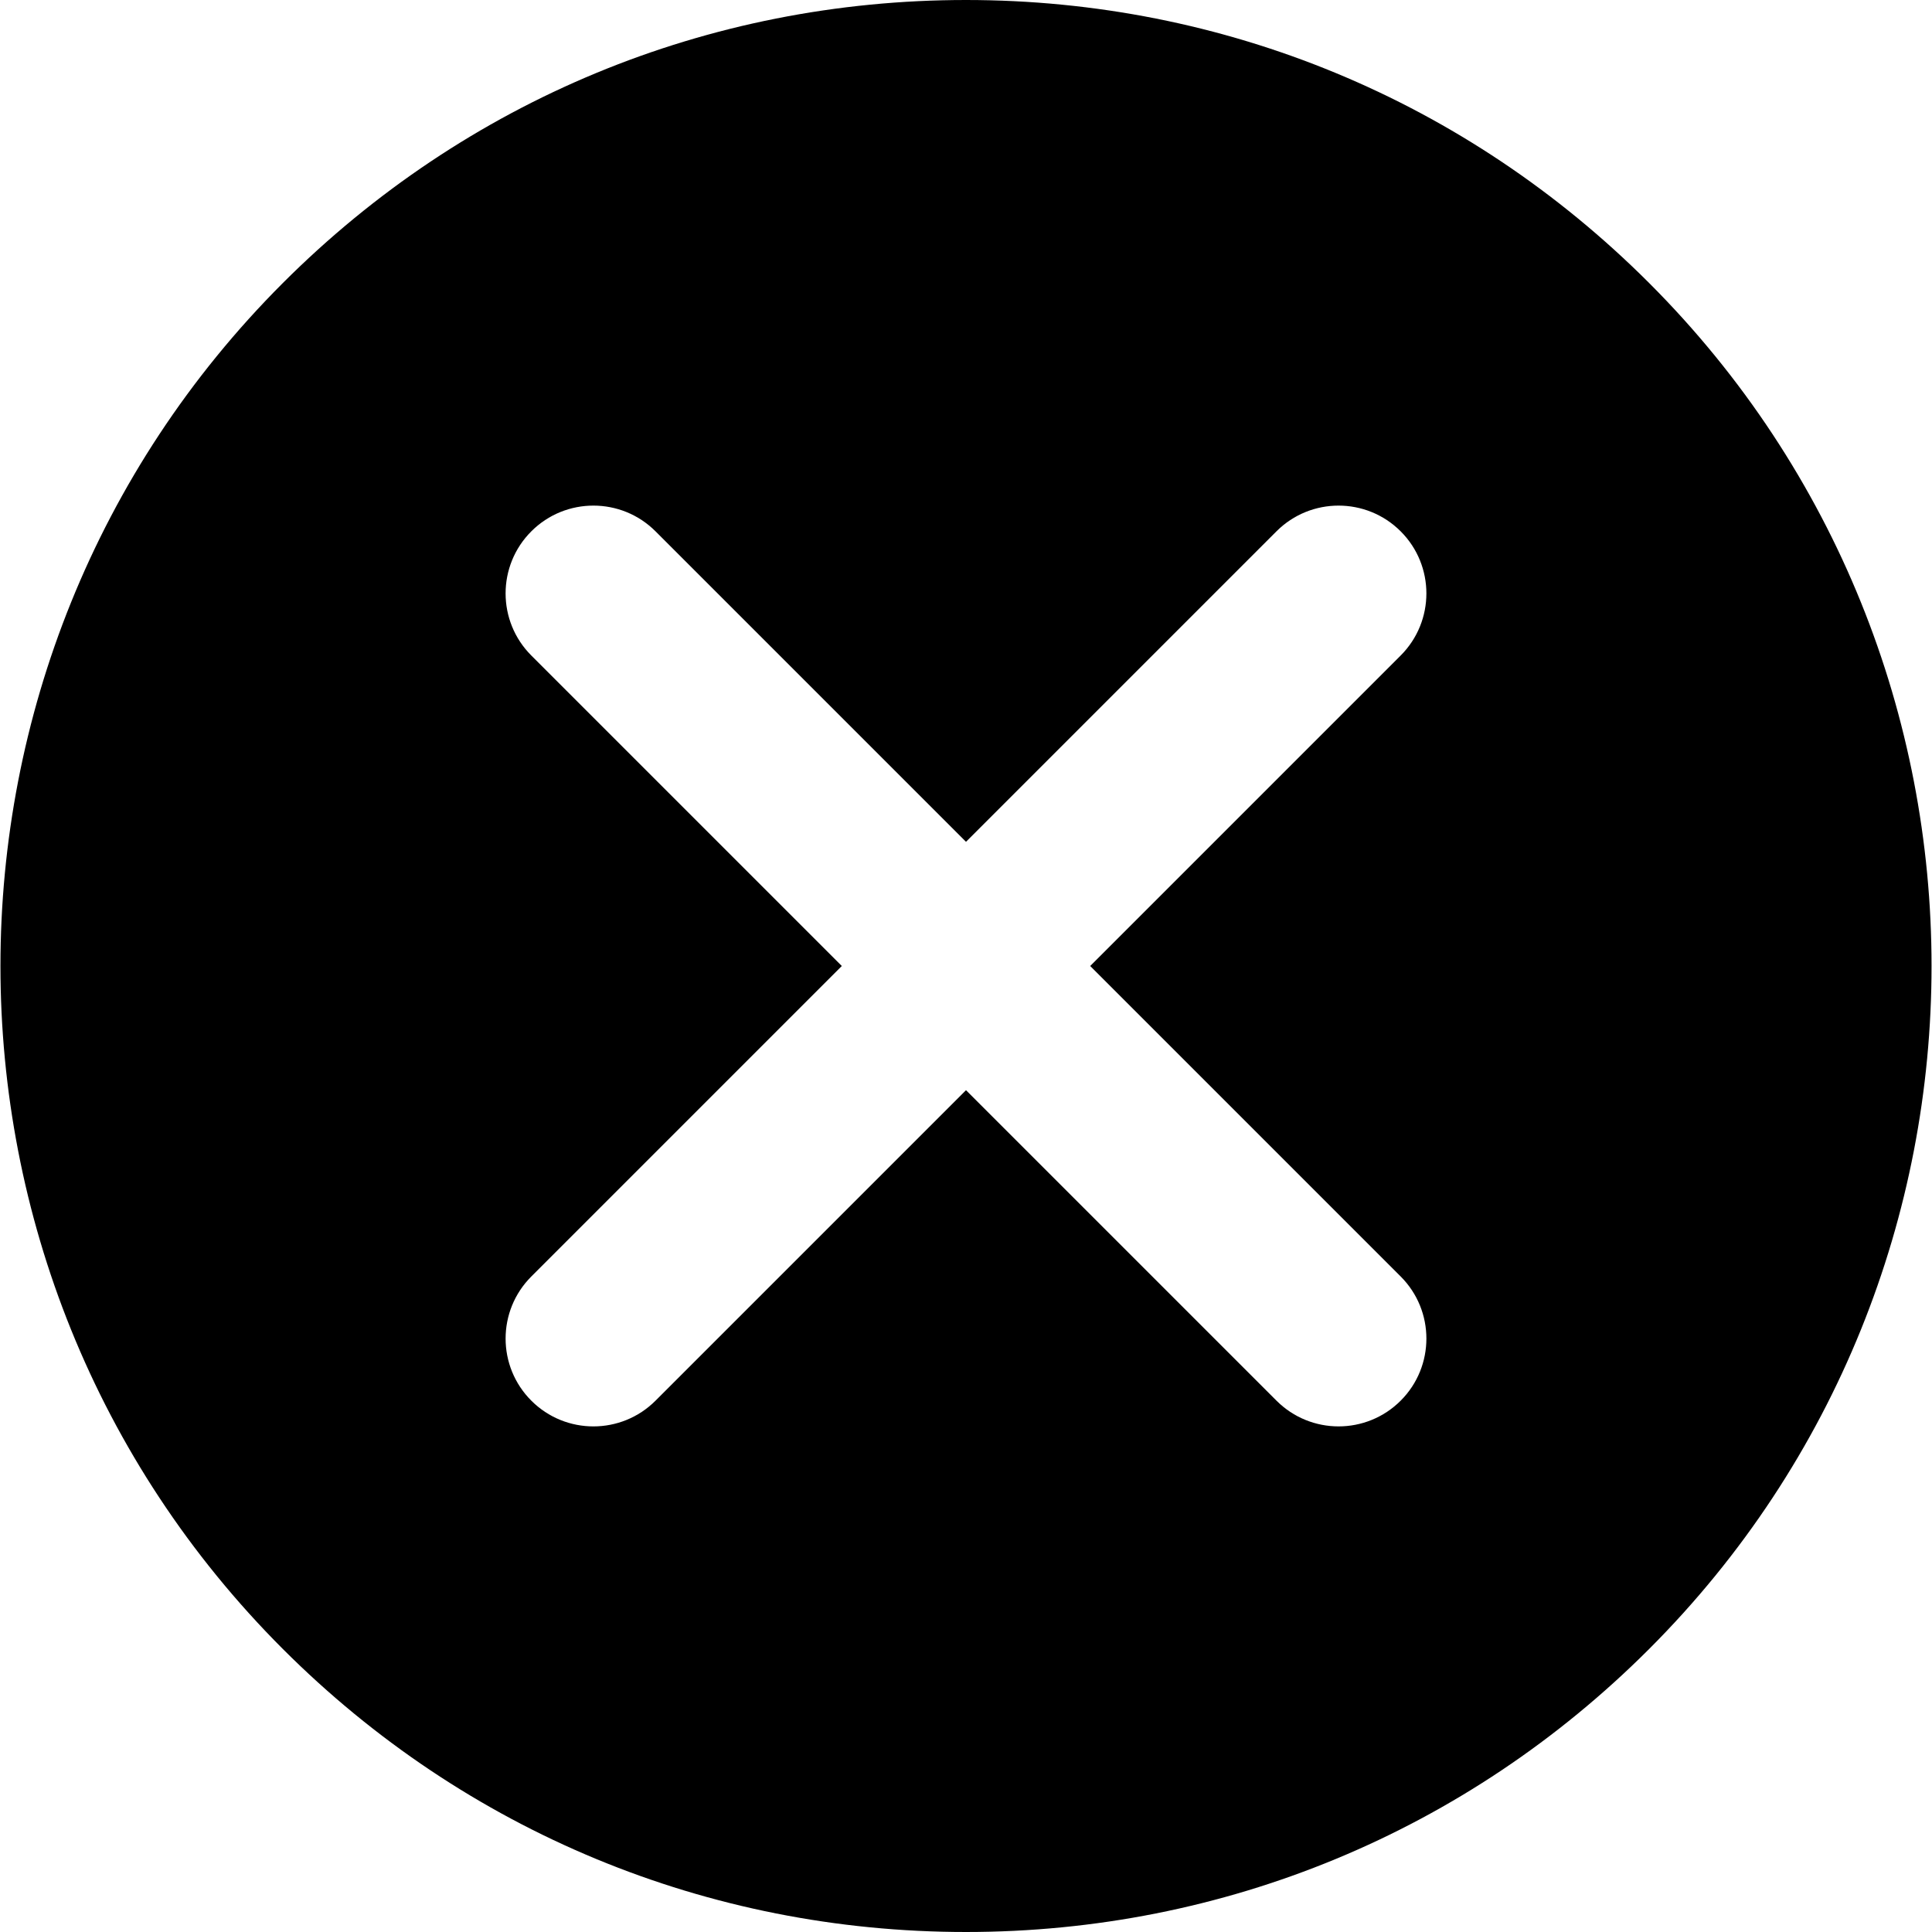
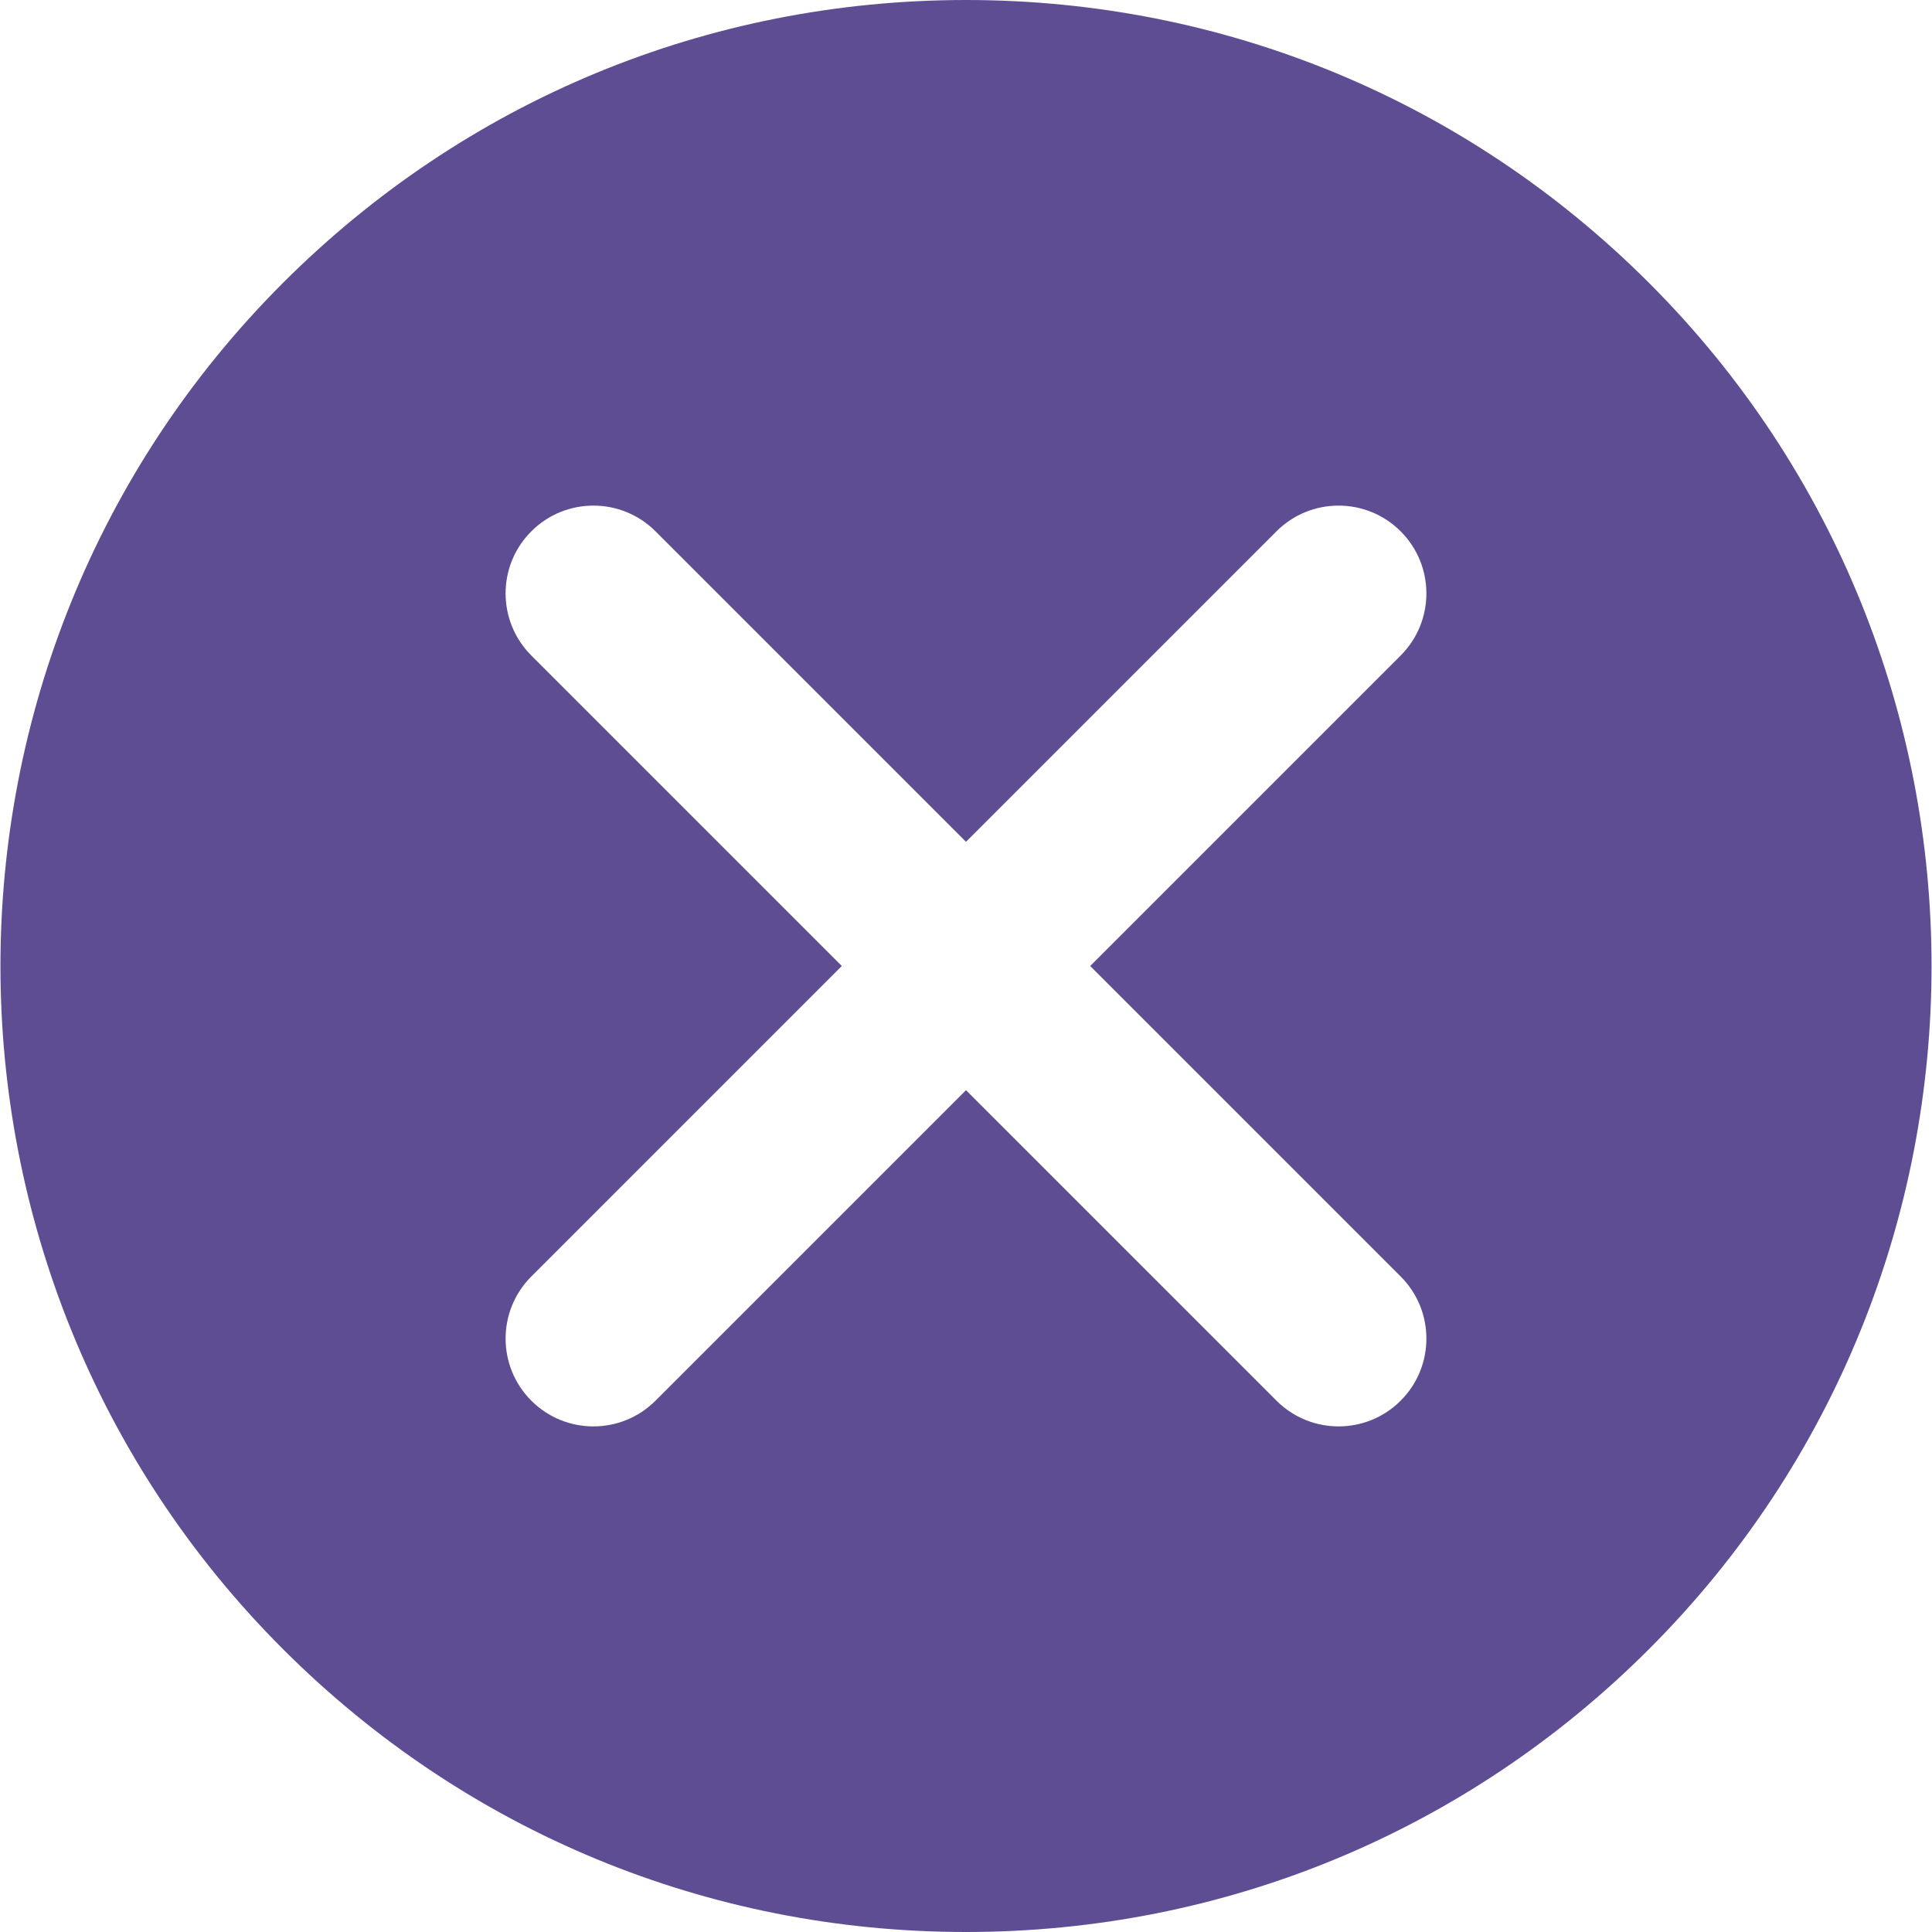
- <svg xmlns="http://www.w3.org/2000/svg" version="1.1" id="Layer_1" x="0px" y="0px" viewBox="0 0 330 330" style="enable-background:new 0 0 330 330;" xml:space="preserve">
+ <svg xmlns="http://www.w3.org/2000/svg" version="1.1" fill="rgba(95,77,147,1)" id="Layer_1" x="0px" y="0px" viewBox="0 0 330 330" style="enable-background:new 0 0 330 330;" xml:space="preserve">
  <g id="XMLID_28_">
    <path id="XMLID_29_" d="M165,0C120.926,0,79.492,17.163,48.328,48.327c-64.334,64.333-64.334,169.011-0.002,233.345   C79.49,312.837,120.926,330,165,330c44.072,0,85.508-17.163,116.672-48.328c64.334-64.334,64.334-169.012,0-233.345   C250.508,17.163,209.072,0,165,0z M239.246,239.245c-2.93,2.929-6.768,4.394-10.607,4.394c-3.838,0-7.678-1.465-10.605-4.394   L165,186.213l-53.033,53.033c-2.93,2.929-6.768,4.394-10.607,4.394c-3.838,0-7.678-1.465-10.605-4.394   c-5.859-5.857-5.859-15.355,0-21.213L143.787,165l-53.033-53.033c-5.859-5.857-5.859-15.355,0-21.213   c5.857-5.857,15.355-5.857,21.213,0L165,143.787l53.031-53.033c5.857-5.857,15.355-5.857,21.213,0   c5.859,5.857,5.859,15.355,0,21.213L186.213,165l53.033,53.032C245.104,223.89,245.104,233.388,239.246,239.245z" />
  </g>
  <g>
</g>
  <g>
</g>
  <g>
</g>
  <g>
</g>
  <g>
</g>
  <g>
</g>
  <g>
</g>
  <g>
</g>
  <g>
</g>
  <g>
</g>
  <g>
</g>
  <g>
</g>
  <g>
</g>
  <g>
</g>
  <g>
</g>
</svg>
